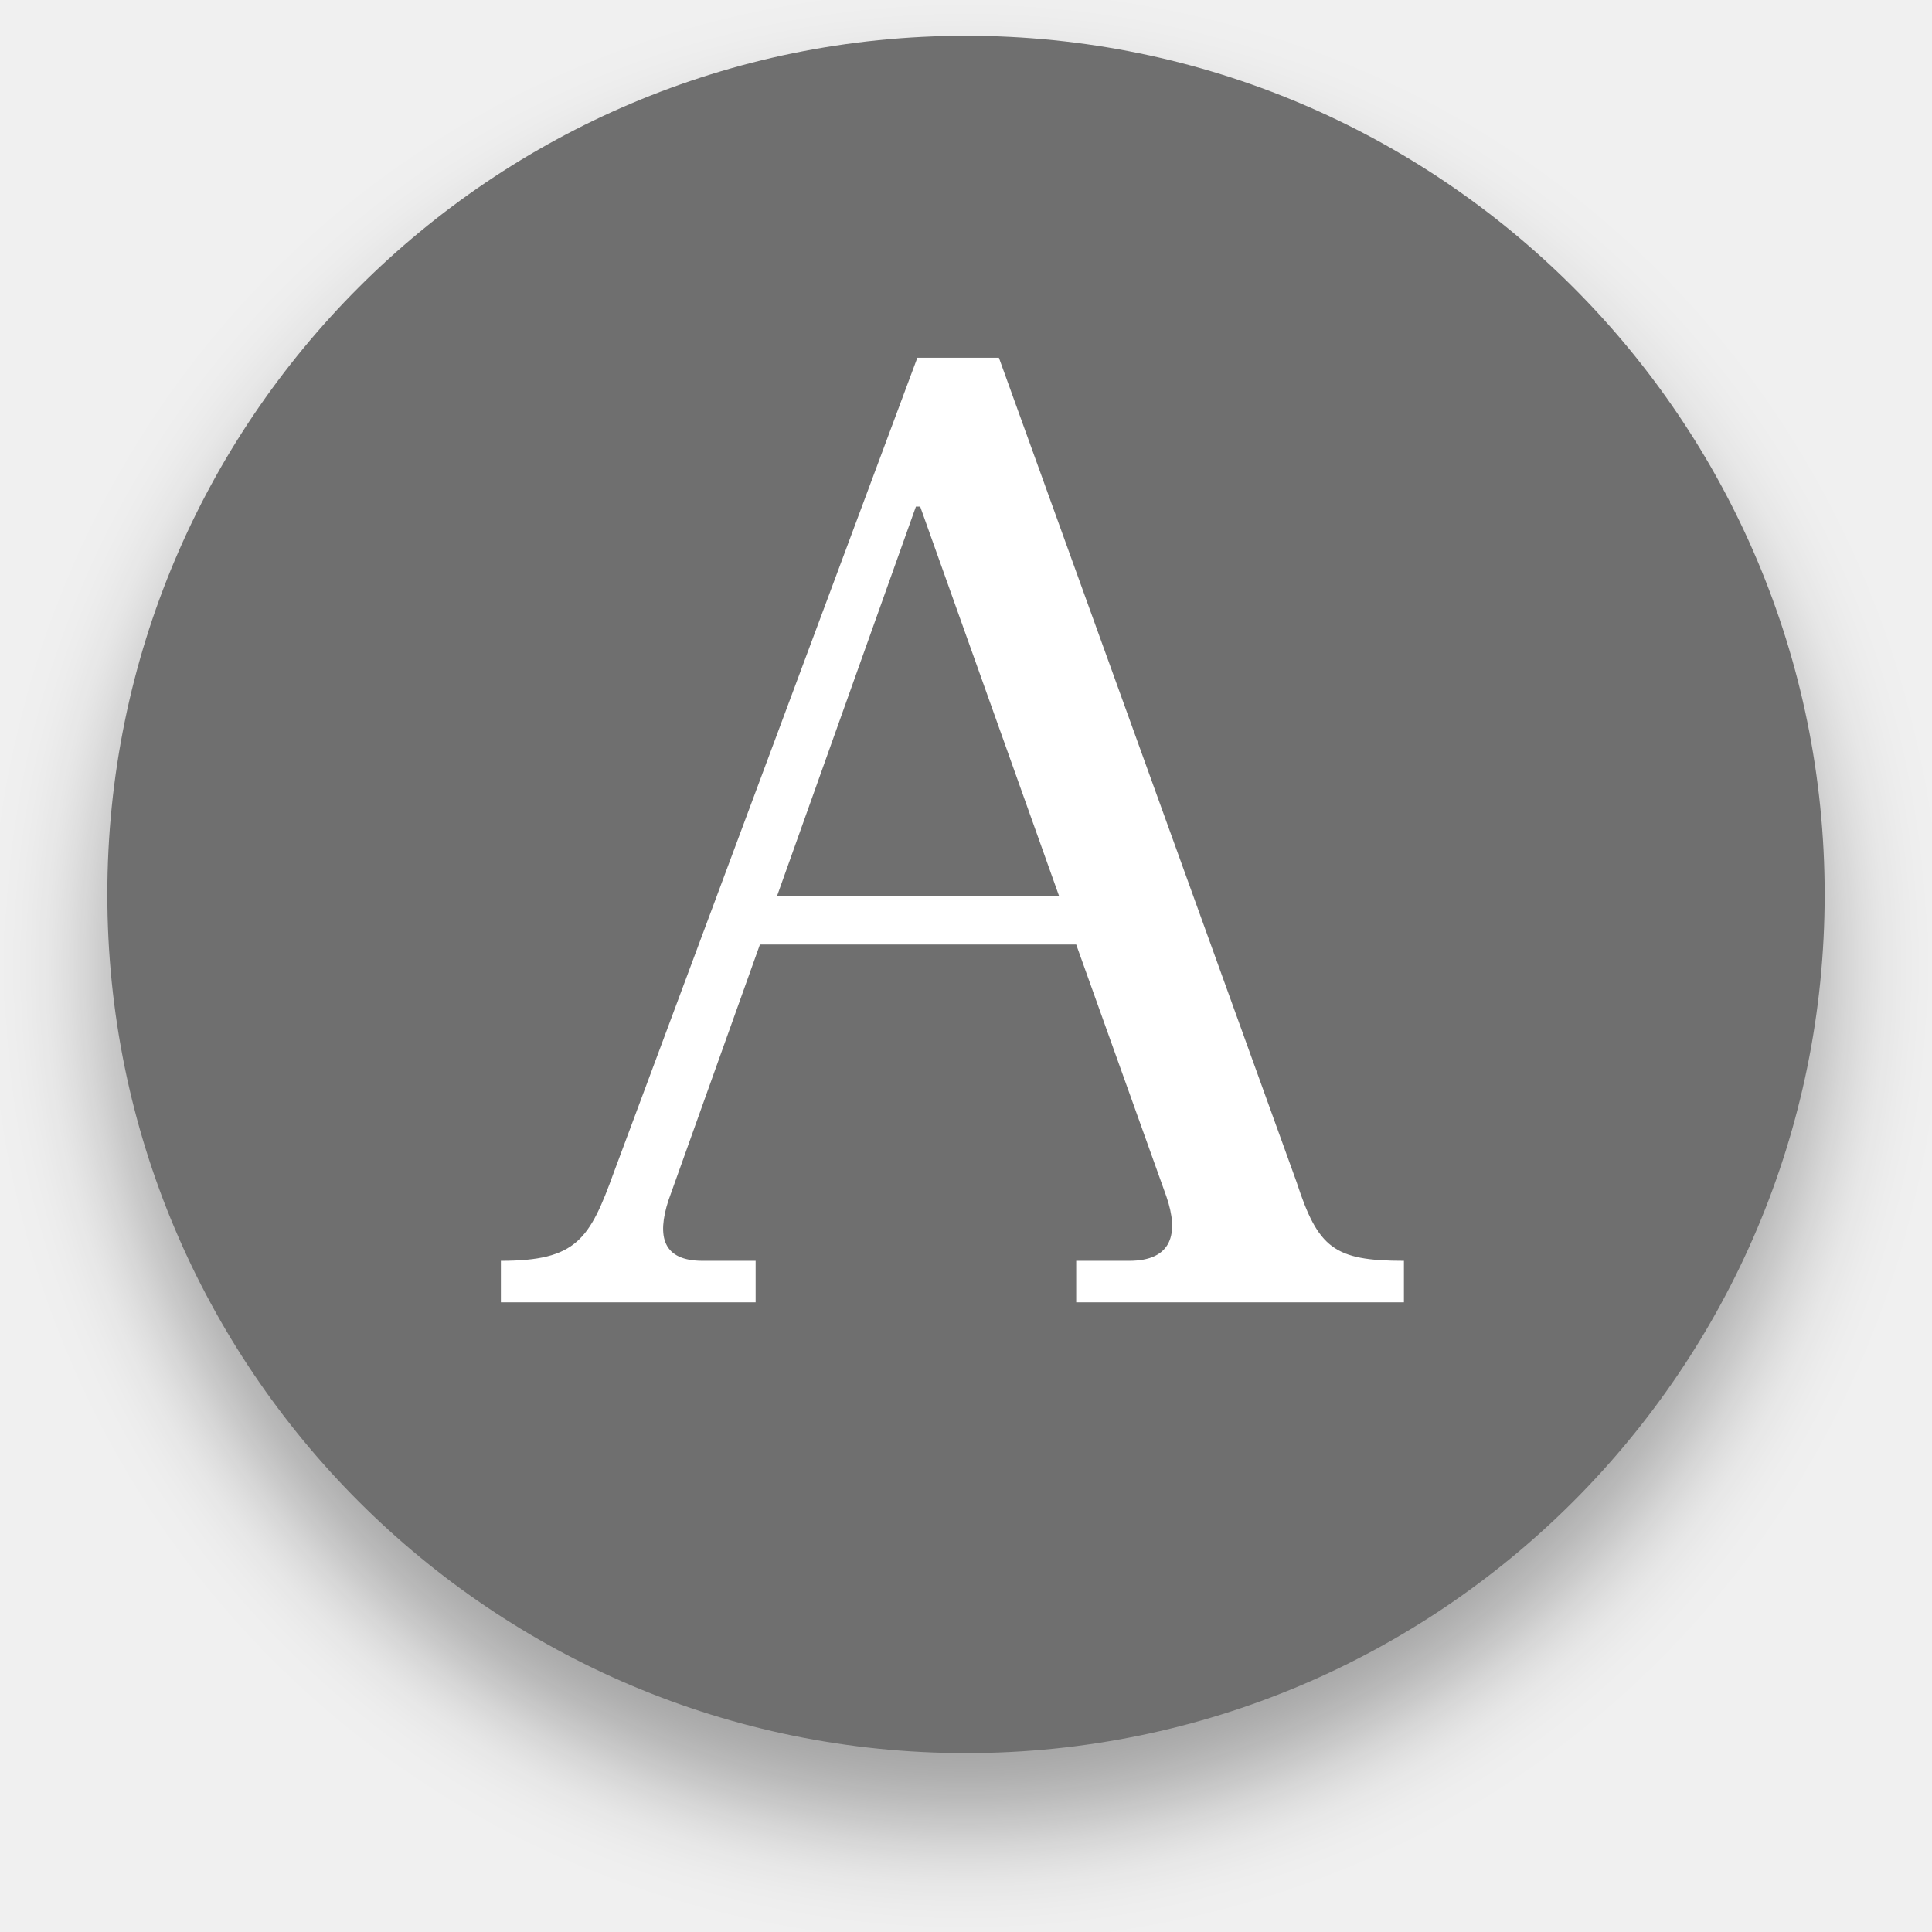
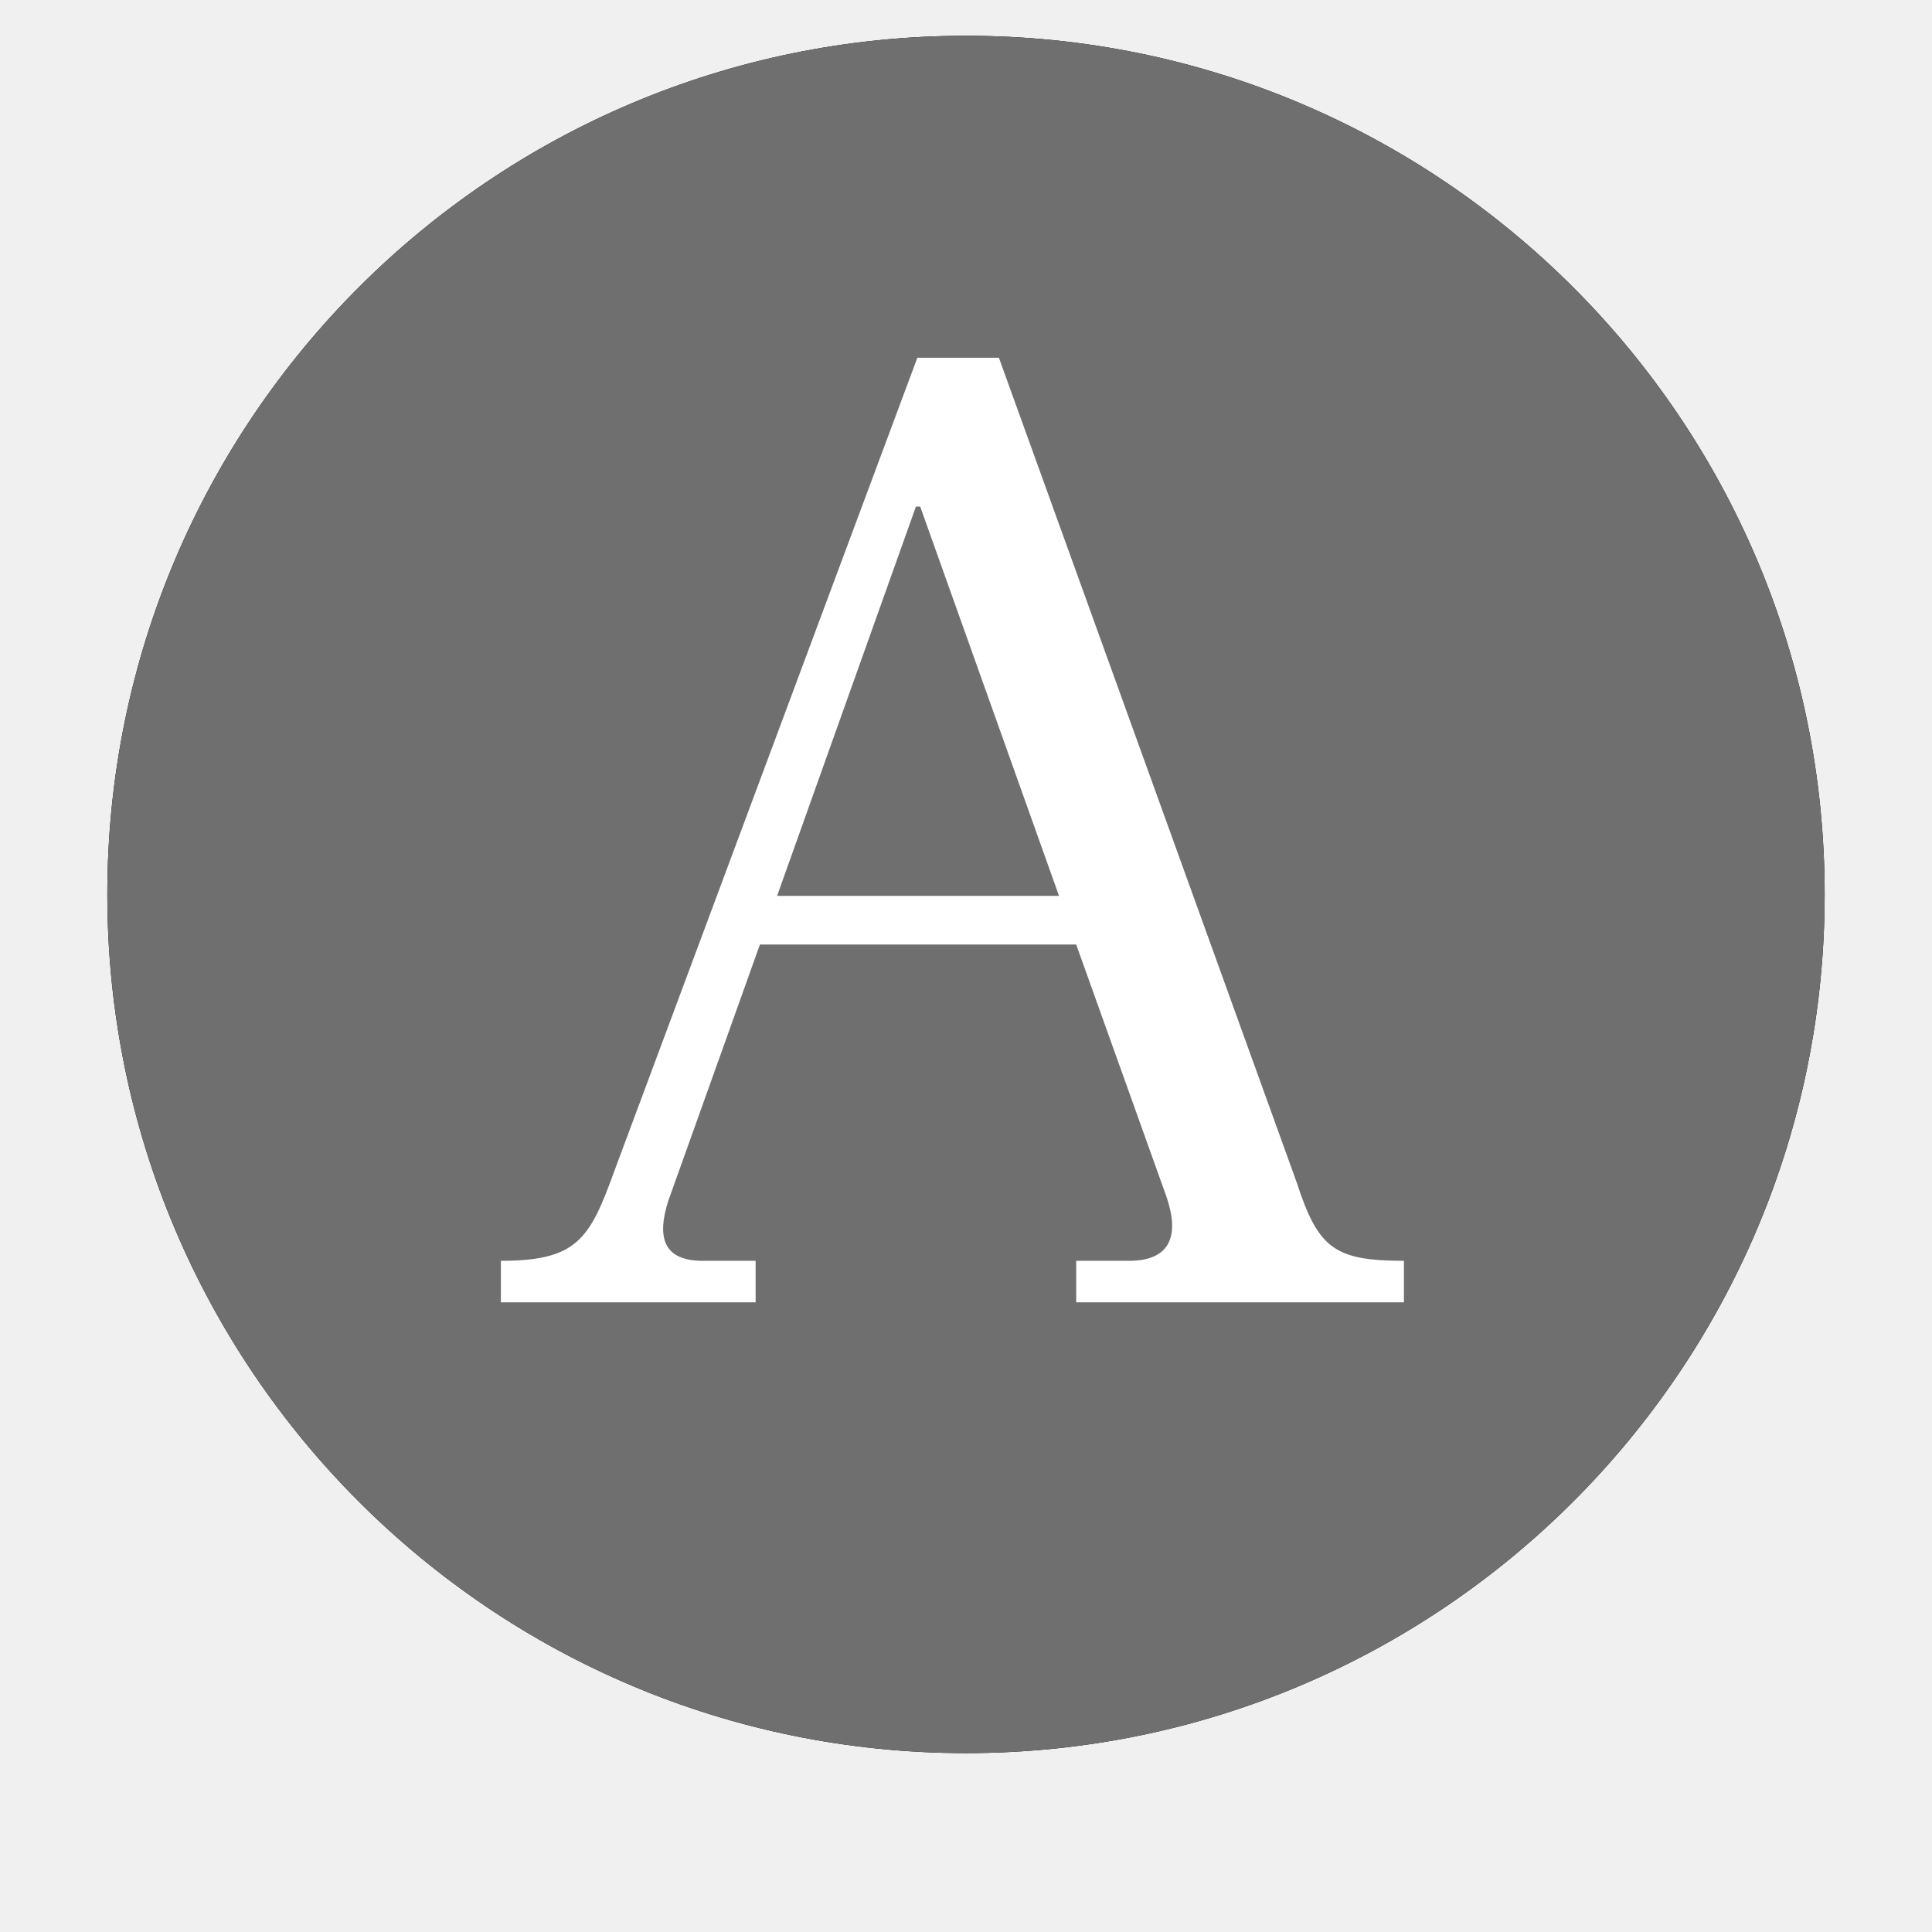
<svg xmlns="http://www.w3.org/2000/svg" xmlns:xlink="http://www.w3.org/1999/xlink" width="54px" height="54px" viewBox="0 0 54 54" version="1.1">
  <defs>
    <rect id="path-1" x="0" y="0" width="48" height="48" rx="24" />
-     <filter x="-11.5%" y="-7.3%" width="122.9%" height="122.9%" filterUnits="objectBoundingBox" id="filter-2">
-       <feOffset dx="0" dy="2" in="SourceAlpha" result="shadowOffsetOuter1" />
-       <feGaussianBlur stdDeviation="1.5" in="shadowOffsetOuter1" result="shadowBlurOuter1" />
-       <feColorMatrix values="0 0 0 0 0   0 0 0 0 0   0 0 0 0 0  0 0 0 0.33 0" type="matrix" in="shadowBlurOuter1" />
-     </filter>
  </defs>
  <g id="Page-1" stroke="none" stroke-width="1" fill="none" fill-rule="evenodd">
    <g id="113" transform="translate(-170, -12)">
      <g id="Group-4-Copy-4" transform="translate(173, 13)">
        <g id="א-copy-2">
          <use fill="black" fill-opacity="1" filter="url(#filter-2)" xlink:href="#path-1" />
          <use fill="#6F6F6F" fill-rule="evenodd" xlink:href="#path-1" />
        </g>
        <path d="M18.12,35.4 L18.12,34.24 L16.64,34.24 C15.52,34.24 15.36,33.56 15.68,32.56 L18.24,25.4 L27.08,25.4 L29.6,32.44 C29.96,33.48 29.76,34.24 28.56,34.24 L27.08,34.24 L27.08,35.4 L36.24,35.4 L36.24,34.24 C34.28,34.24 33.84,33.88 33.24,32.04 L24.92,9 L22.64,9 L14.16,31.76 C13.48,33.64 13.12,34.24 11,34.24 L11,35.4 L18.12,35.4 Z M26.6,24.04 L18.72,24.04 L22.6,13.16 L22.72,13.16 L26.6,24.04 Z" id="A" fill="#FFFFFF" fill-rule="nonzero" />
      </g>
    </g>
  </g>
</svg>
